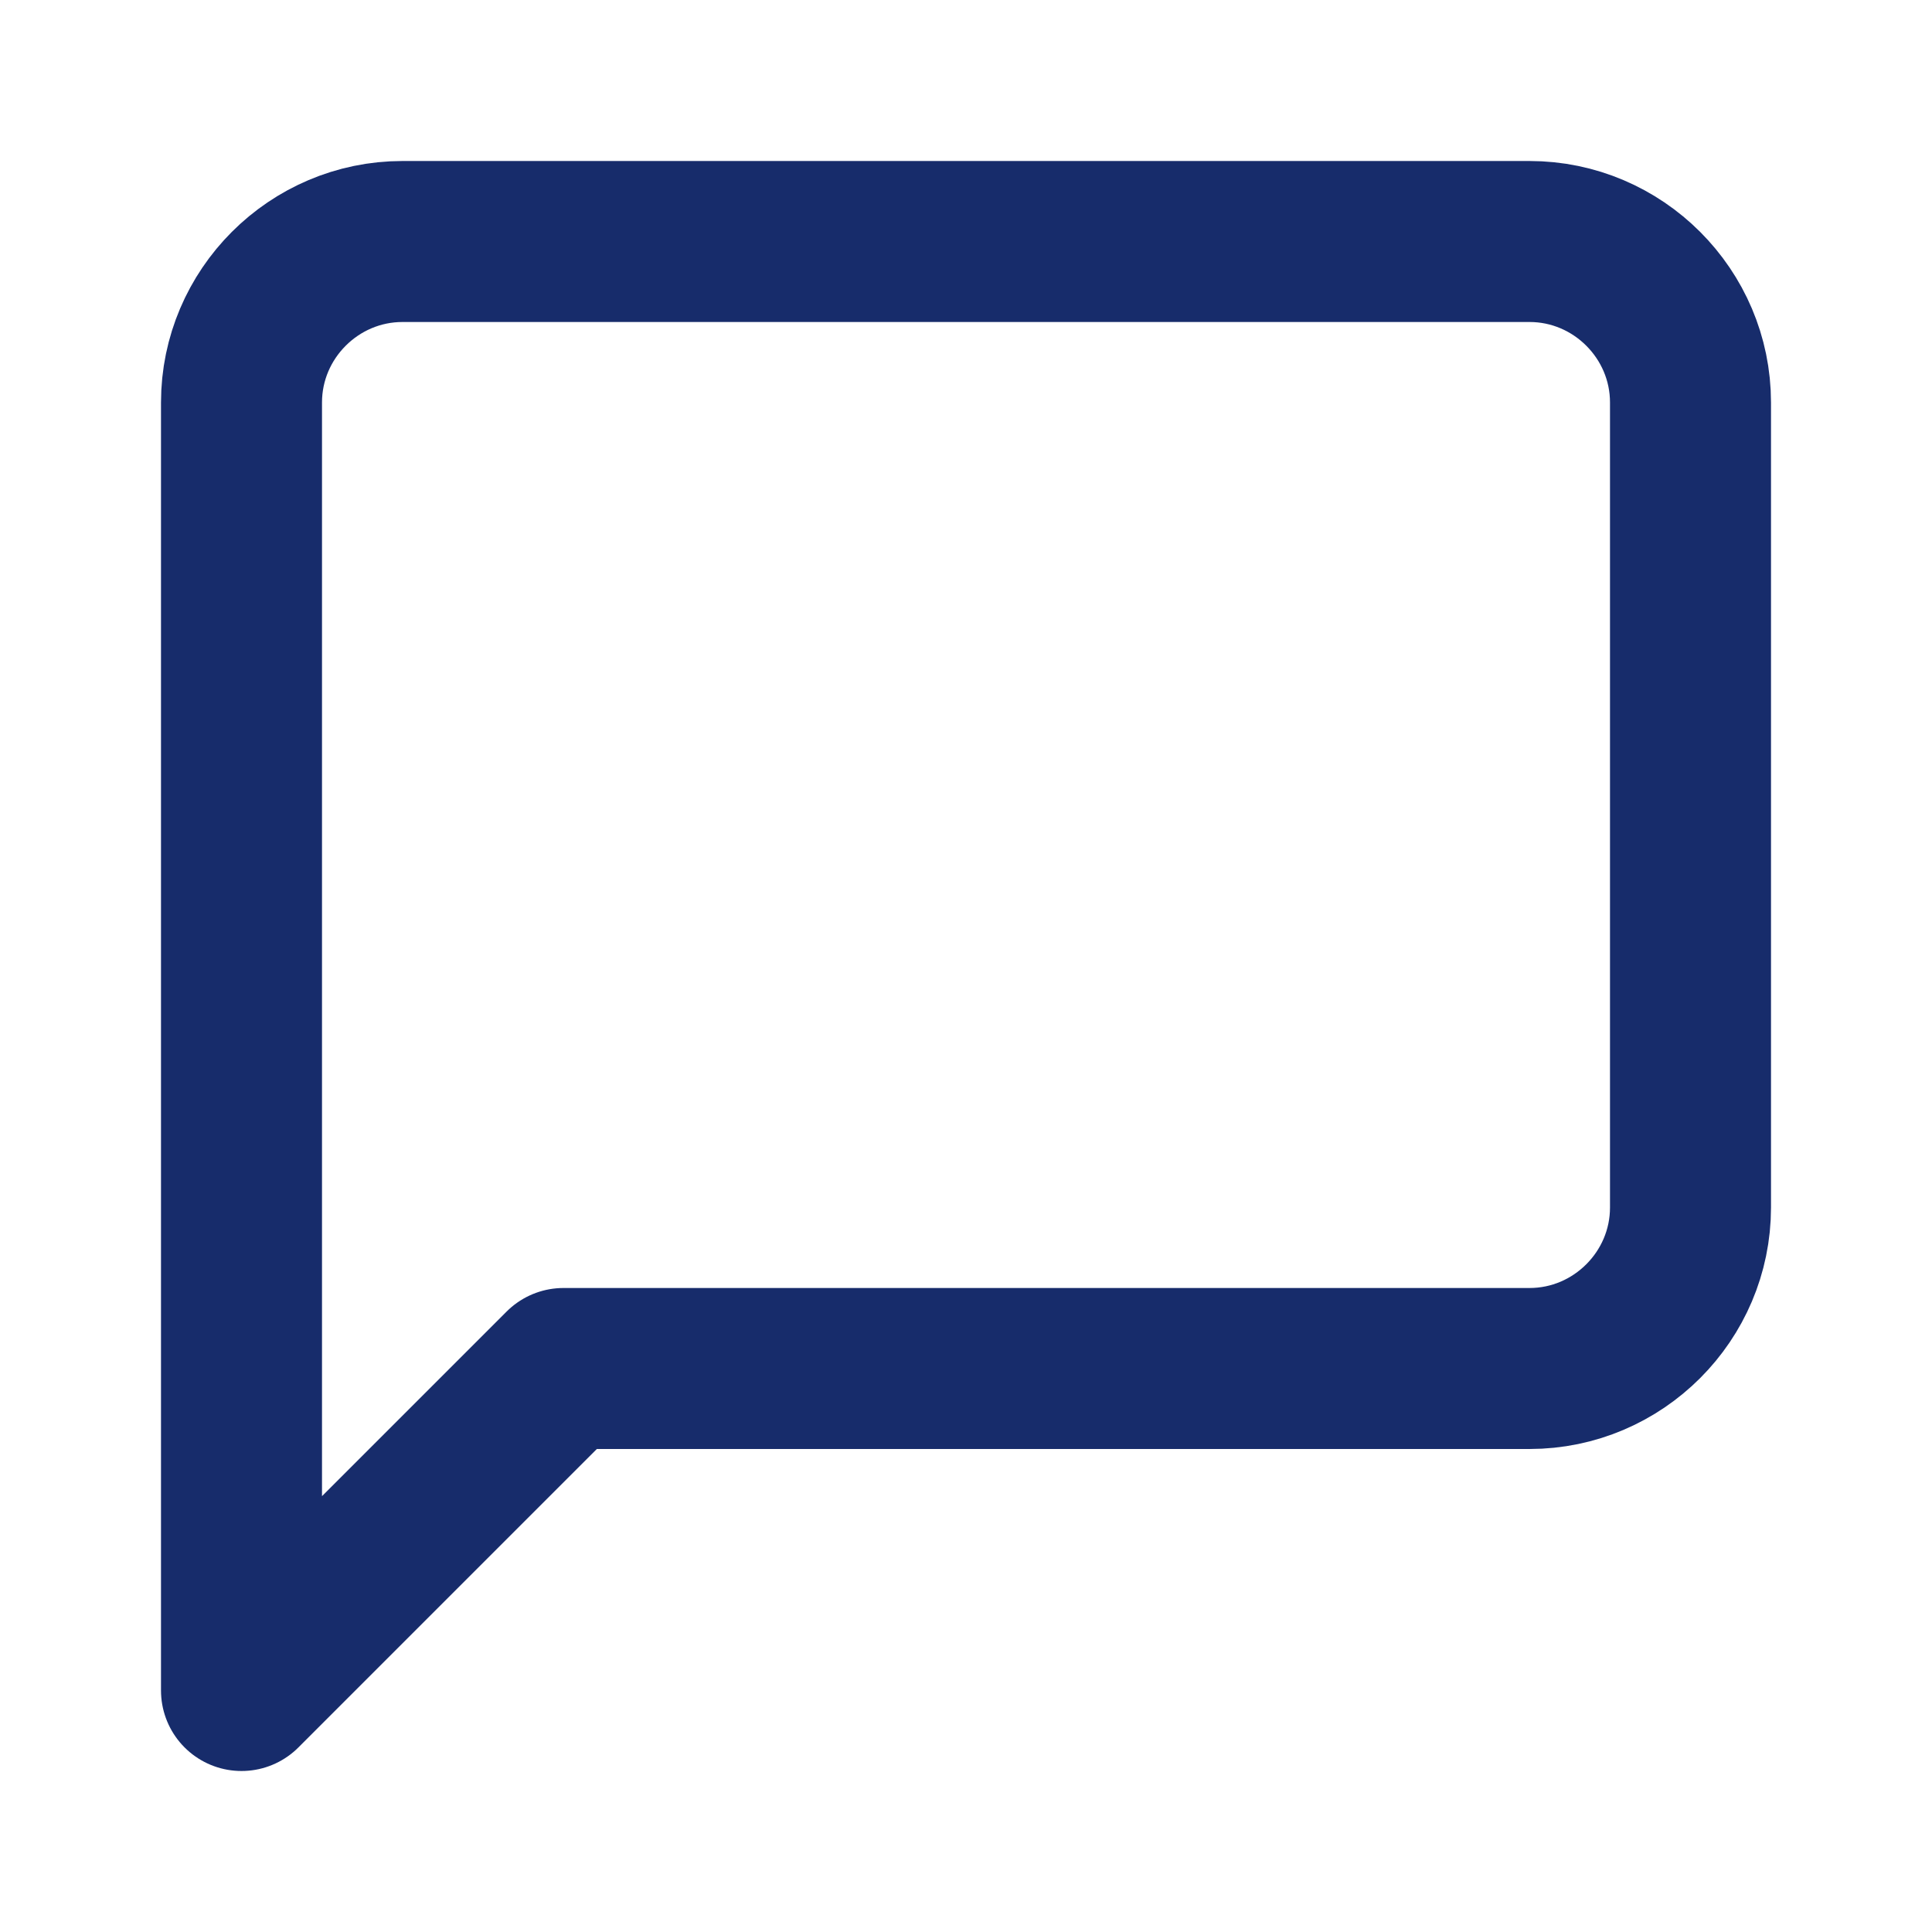
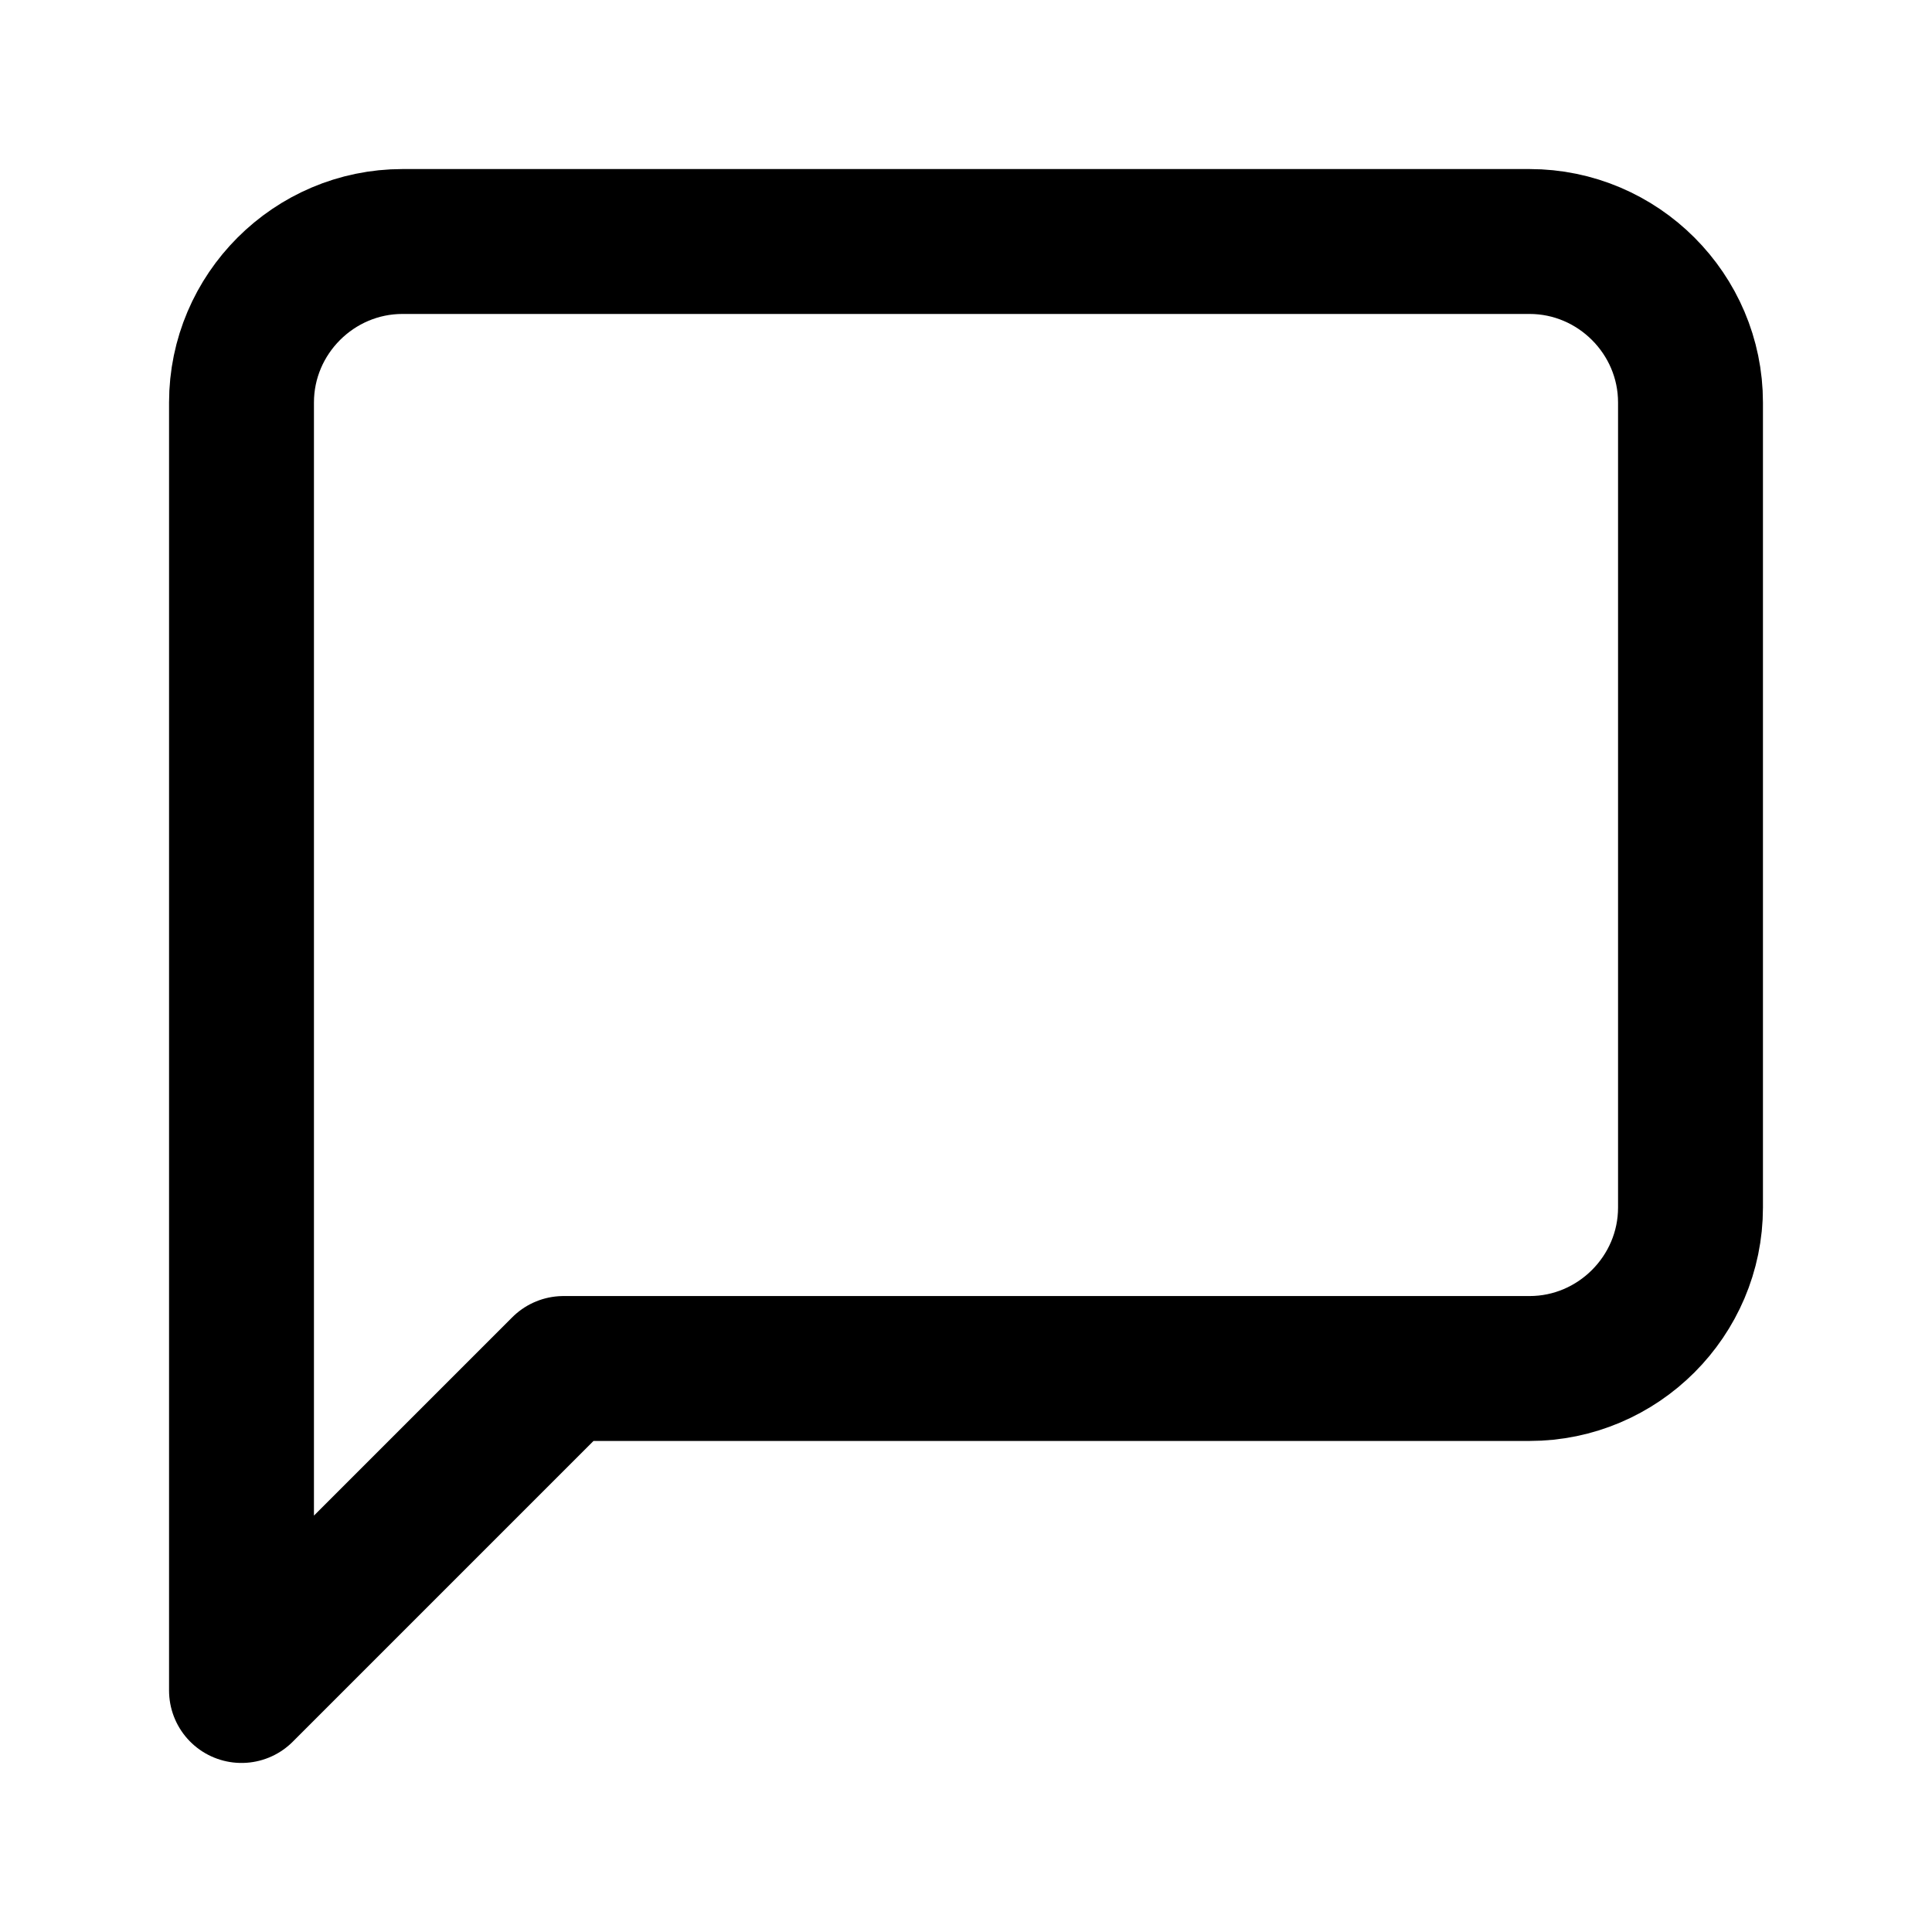
<svg xmlns="http://www.w3.org/2000/svg" width="24" height="24" viewBox="0 0 24 24" fill="none">
-   <path d="M21 15C21 16.1 20.1 17 19 17H7L3 21V5C3 3.9 3.9 3 5 3H19C20.1 3 21 3.9 21 5V15Z" stroke="#172C6B" stroke-width="2" stroke-linecap="round" stroke-linejoin="round" />
+   <path d="M21 15C21 16.1 20.1 17 19 17H7L3 21V5C3 3.9 3.9 3 5 3H19C20.1 3 21 3.9 21 5V15Z" stroke="currentColor" stroke-width="1.8" stroke-linecap="round" stroke-linejoin="round" />
</svg>
